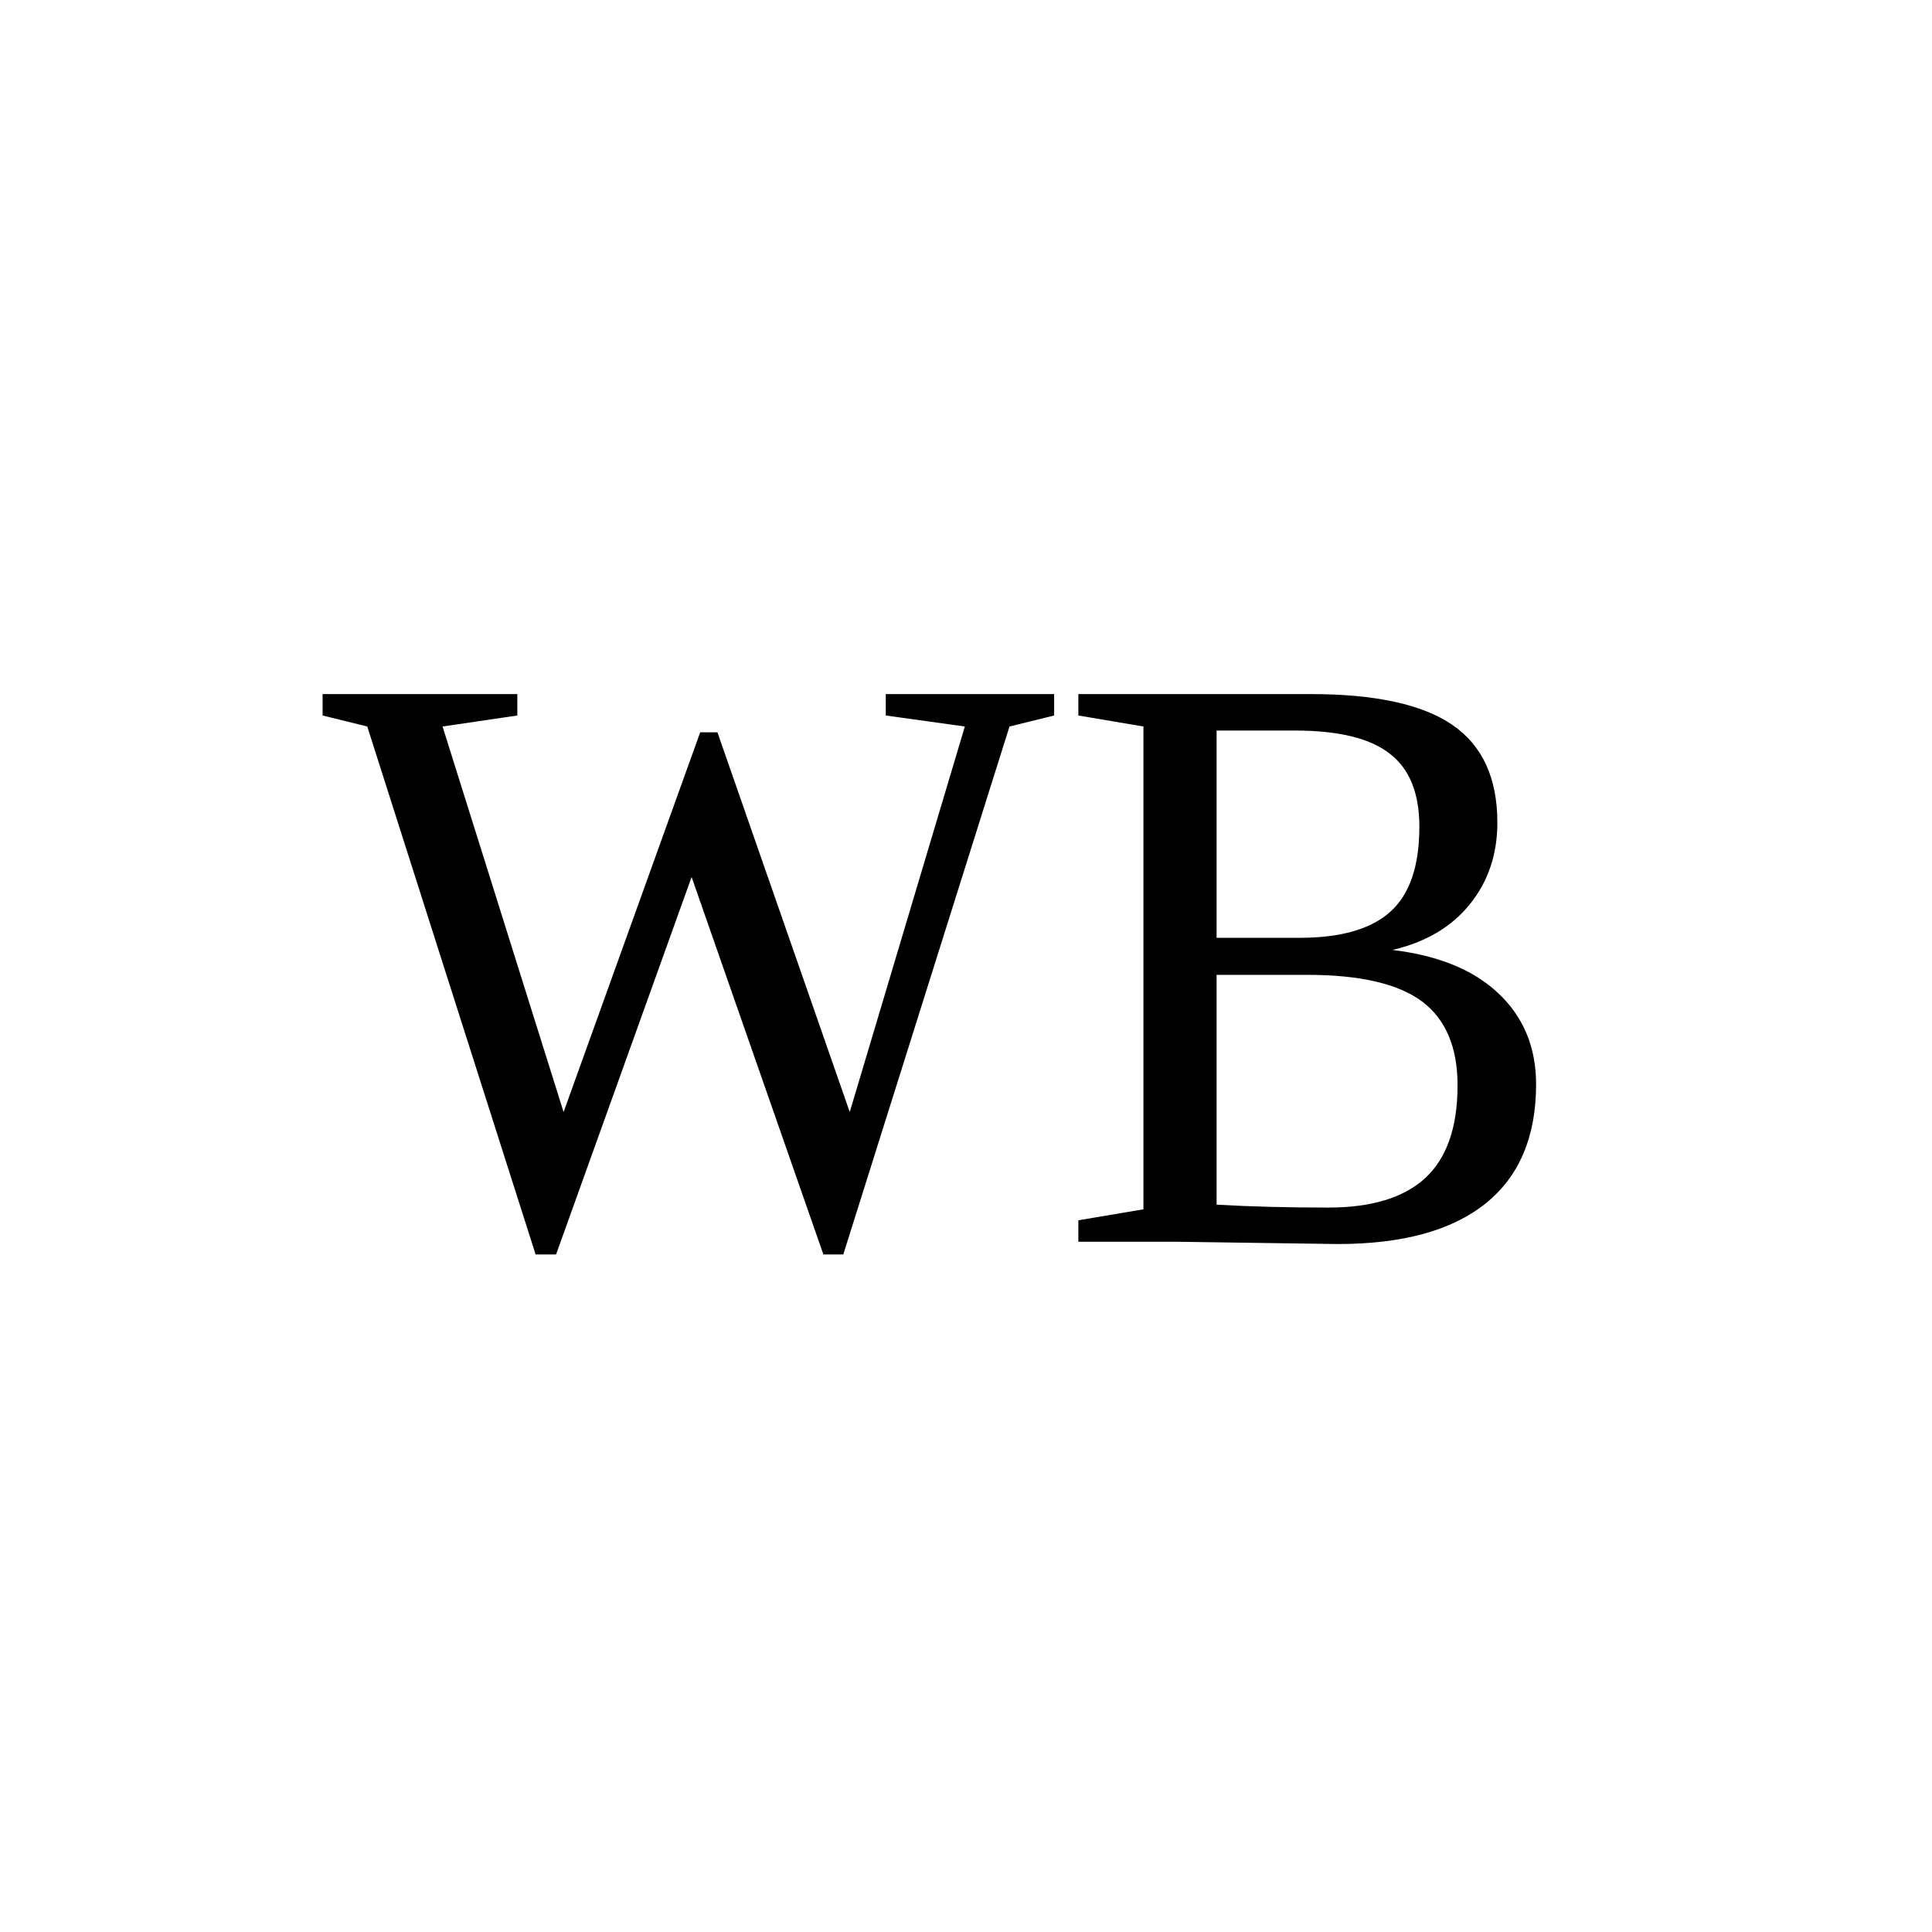
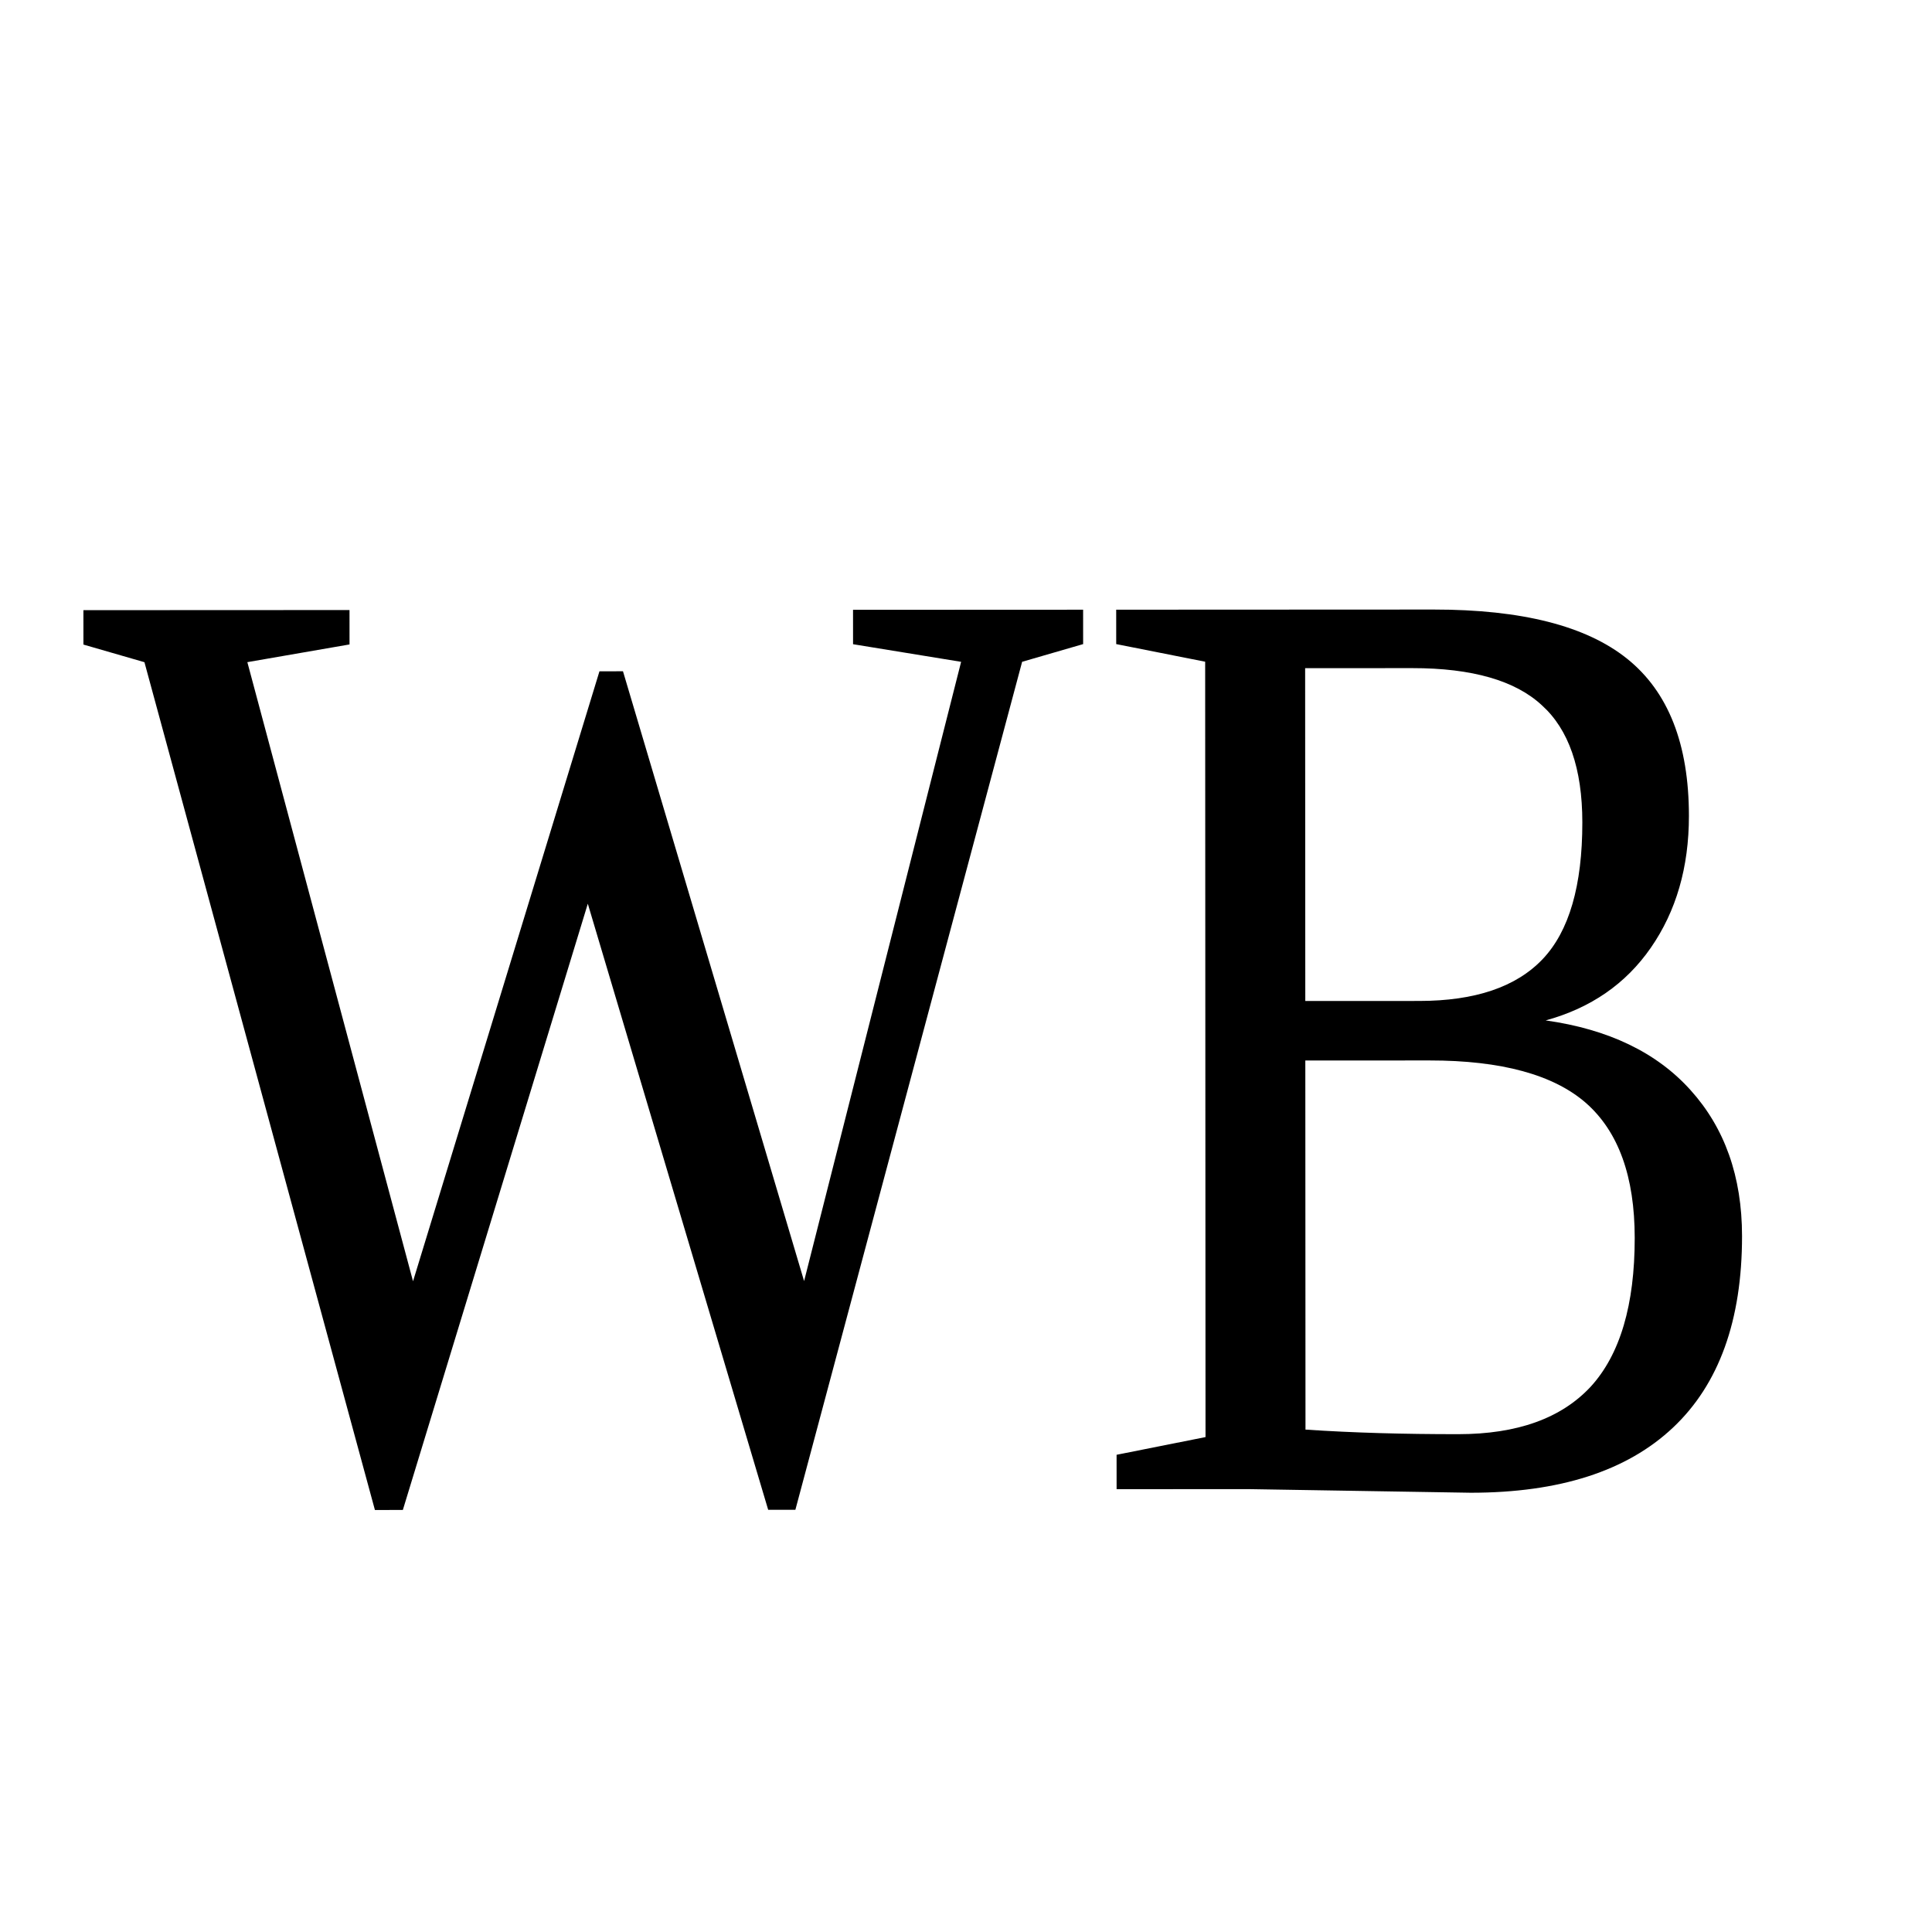
<svg xmlns="http://www.w3.org/2000/svg" width="96mm" height="96mm" viewBox="0 0 96 96" version="1.1" id="svg5">
  <defs id="defs2">
    </defs>
  <g id="layer1">
-     <text xml:space="preserve" style="font-size:22.578px;white-space:pre;inline-size:46.275;fill:#000000;stroke-width:10" x="12.085" y="43.867" id="text942" transform="matrix(1.710552,0,0,1.840984,-4.669883,-19.05833)">
-       <tspan x="12.085" y="43.867" id="tspan1464">WB</tspan>
+     <text xml:space="preserve" style="font-size:22.578px;white-space:pre;inline-size:46.275;fill:#000000;stroke-width:10" x="12.085" y="43.867" id="text942" transform="matrix(2.337648,-0.00107763,0.00136294,2.956559,-24.18438,-55.66244)">
+       <tspan x="12.085" y="43.867" id="tspan1348">WB</tspan>
    </text>
  </g>
</svg>
